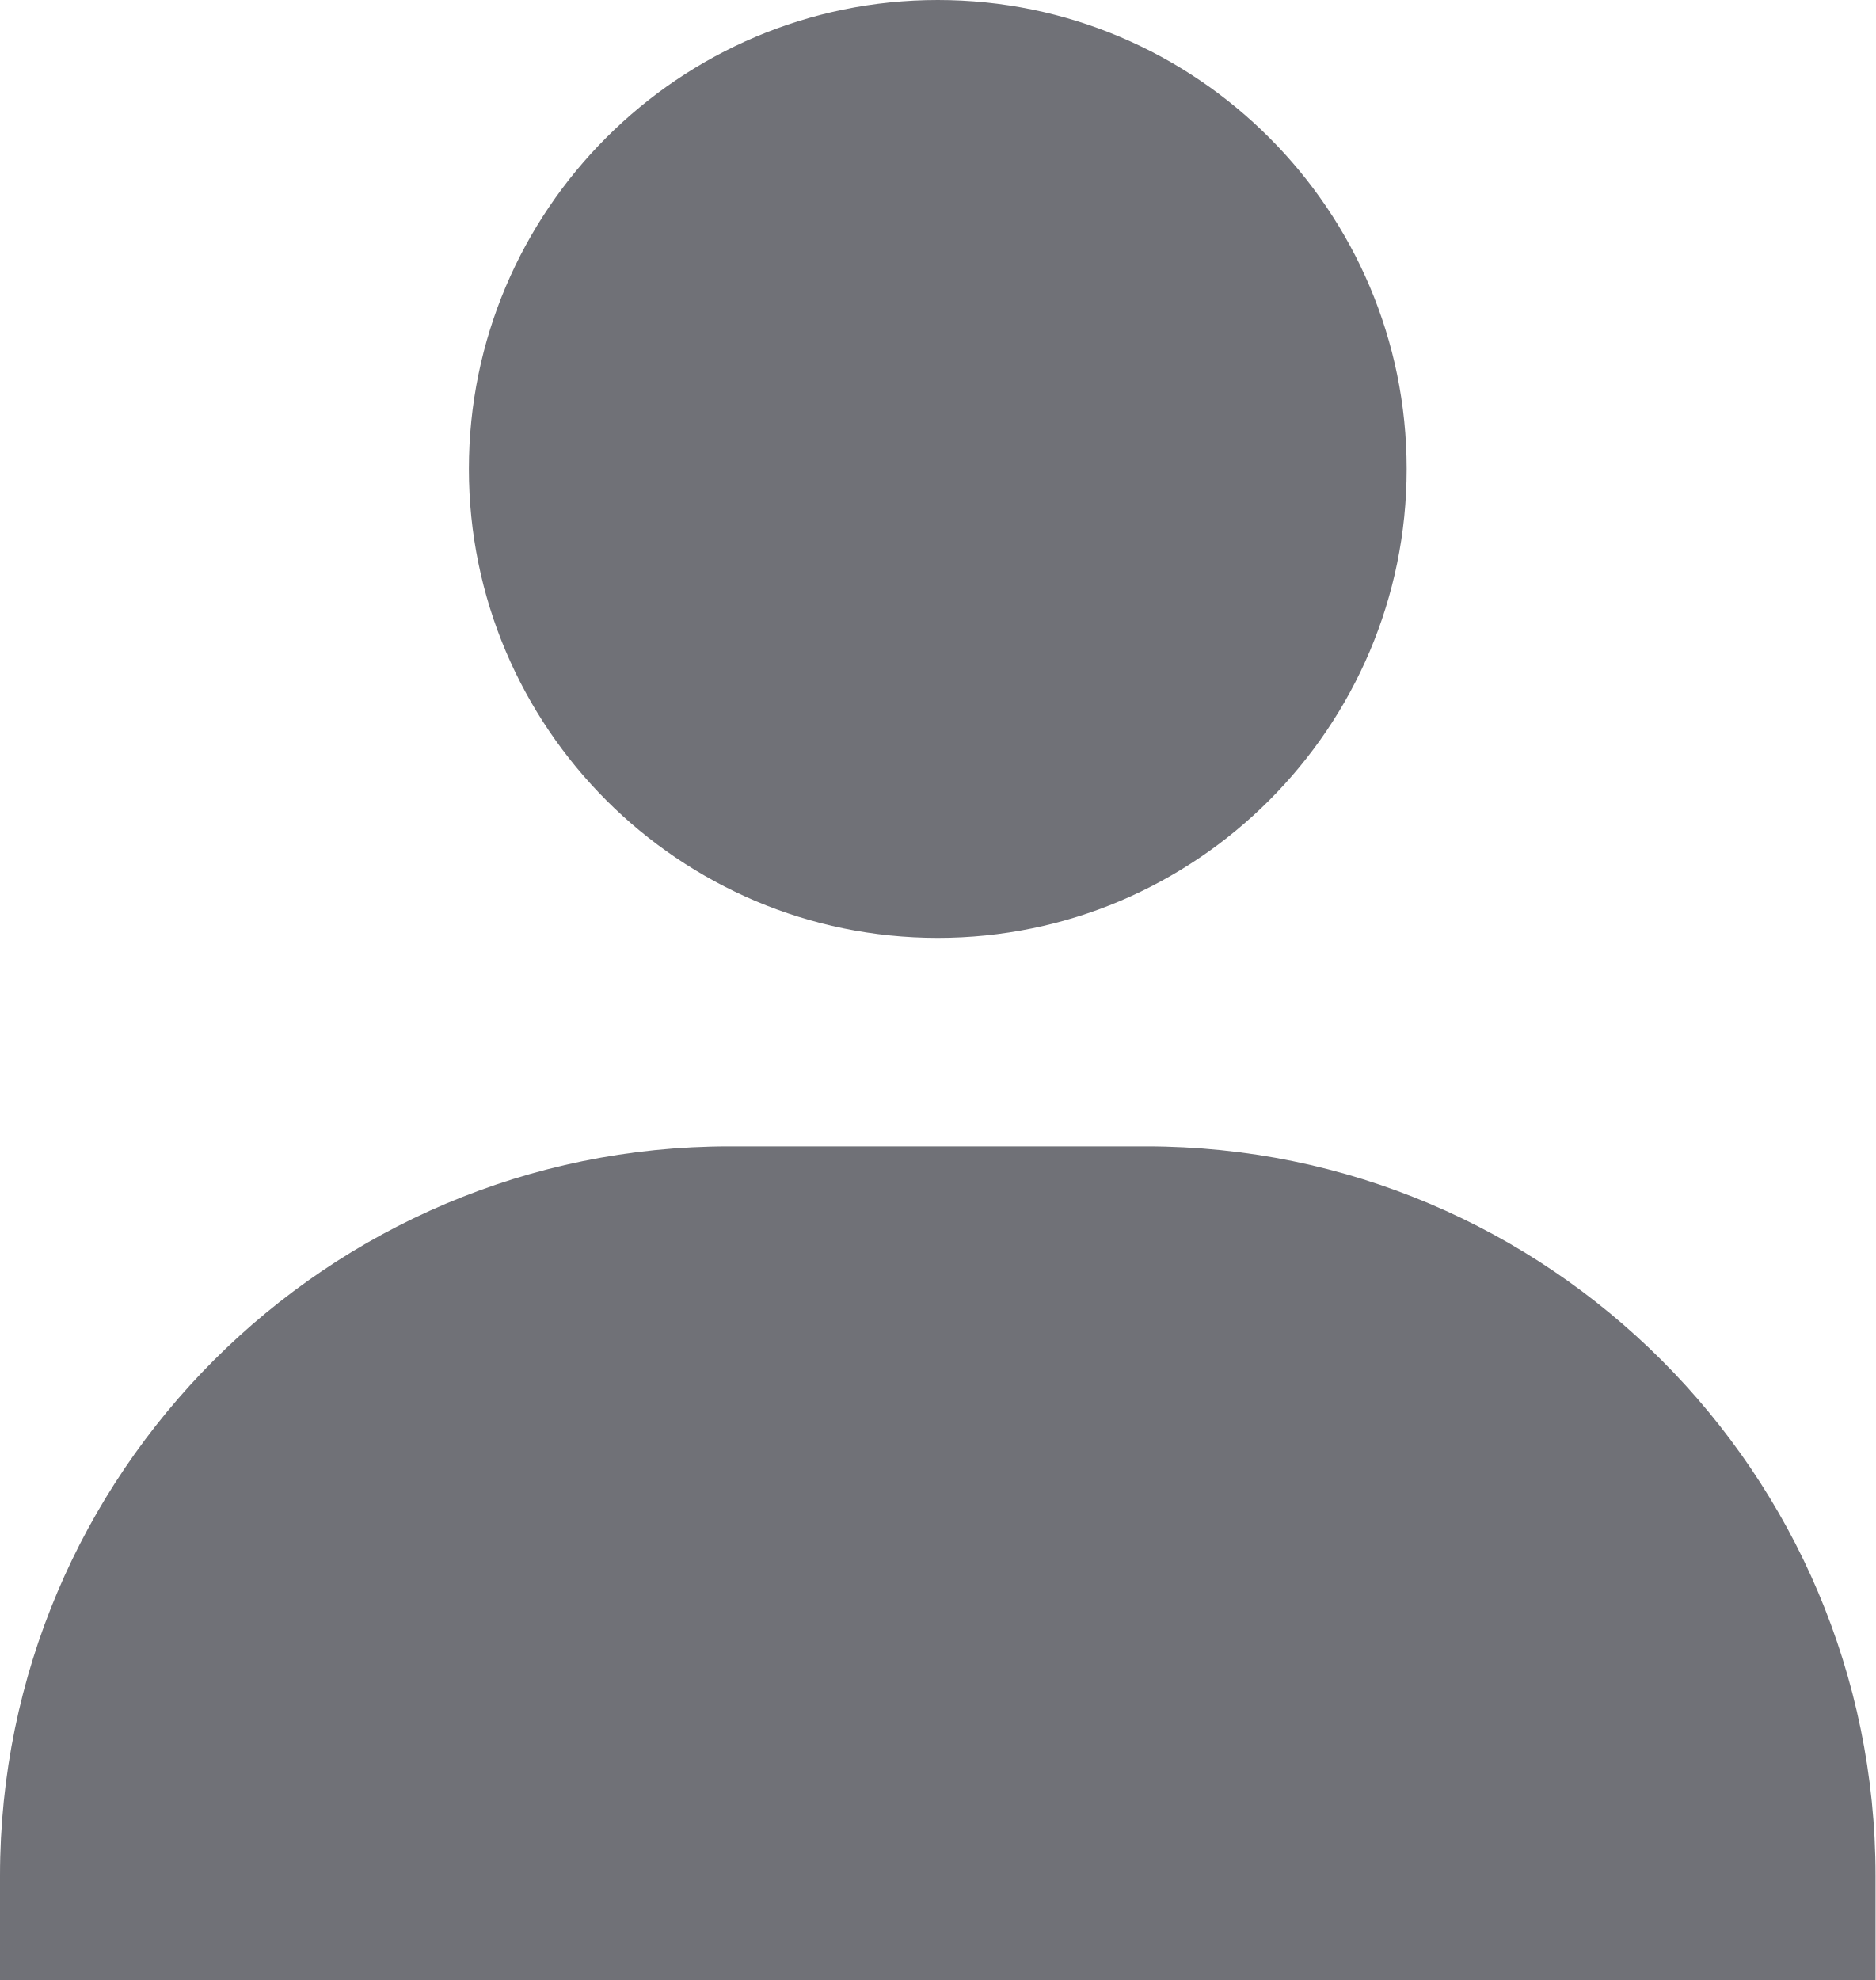
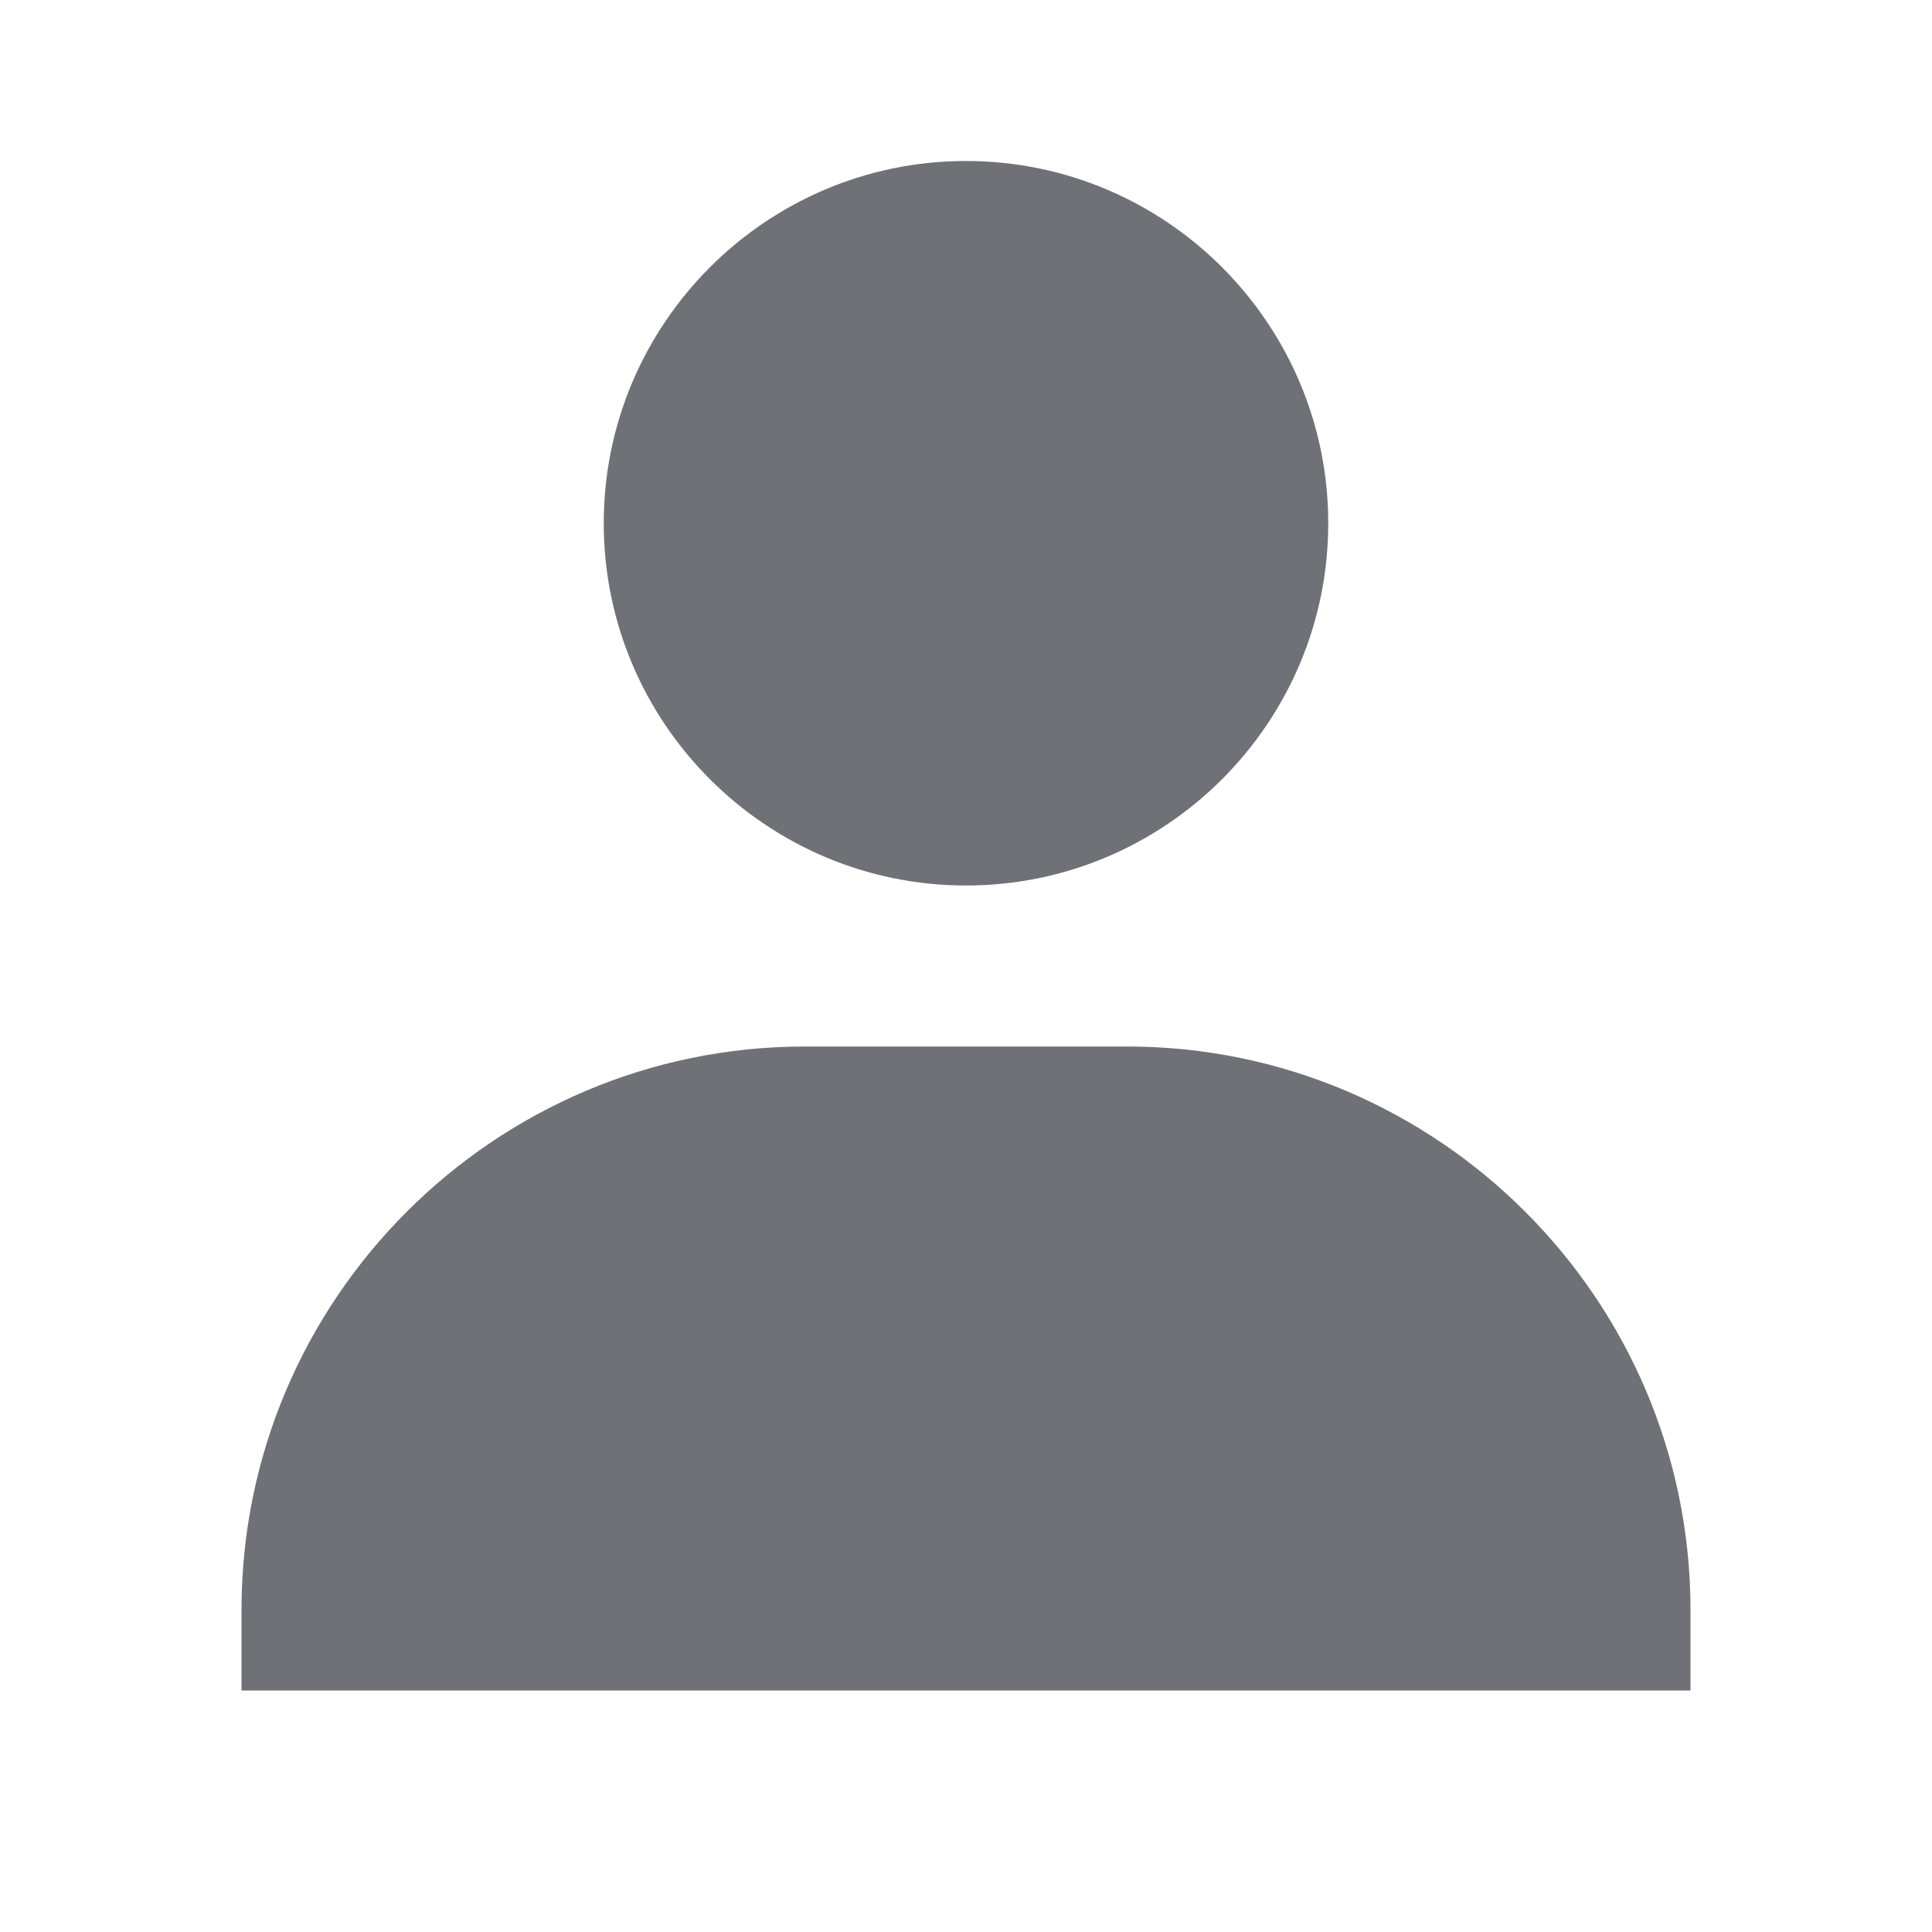
- <svg xmlns="http://www.w3.org/2000/svg" width="18" height="19" viewBox="0 0 18 19" fill="none">
-   <path d="M4.5 4.5C4.5 6.981 6.519 9 9 9C11.481 9 13.5 6.981 13.5 4.5C13.5 2.019 11.481 0 9 0C6.519 0 4.5 2.019 4.5 4.5ZM17 19H18V18C18 14.141 14.859 11 11 11H7C3.14 11 0 14.141 0 18V19H17Z" fill="#707177" />
+ <svg xmlns="http://www.w3.org/2000/svg" width="24" height="24" viewBox="0 0 24 24" fill="none">
+   <path d="M7.5 6.5C7.5 8.981 9.519 11 12 11C14.481 11 16.5 8.981 16.5 6.5C16.5 4.019 14.481 2 12 2C9.519 2 7.5 4.019 7.5 6.5ZM20 21H21V20C21 16.141 17.859 13 14 13H10C6.14 13 3 16.141 3 20V21H20Z" fill="#707177" />
</svg>
